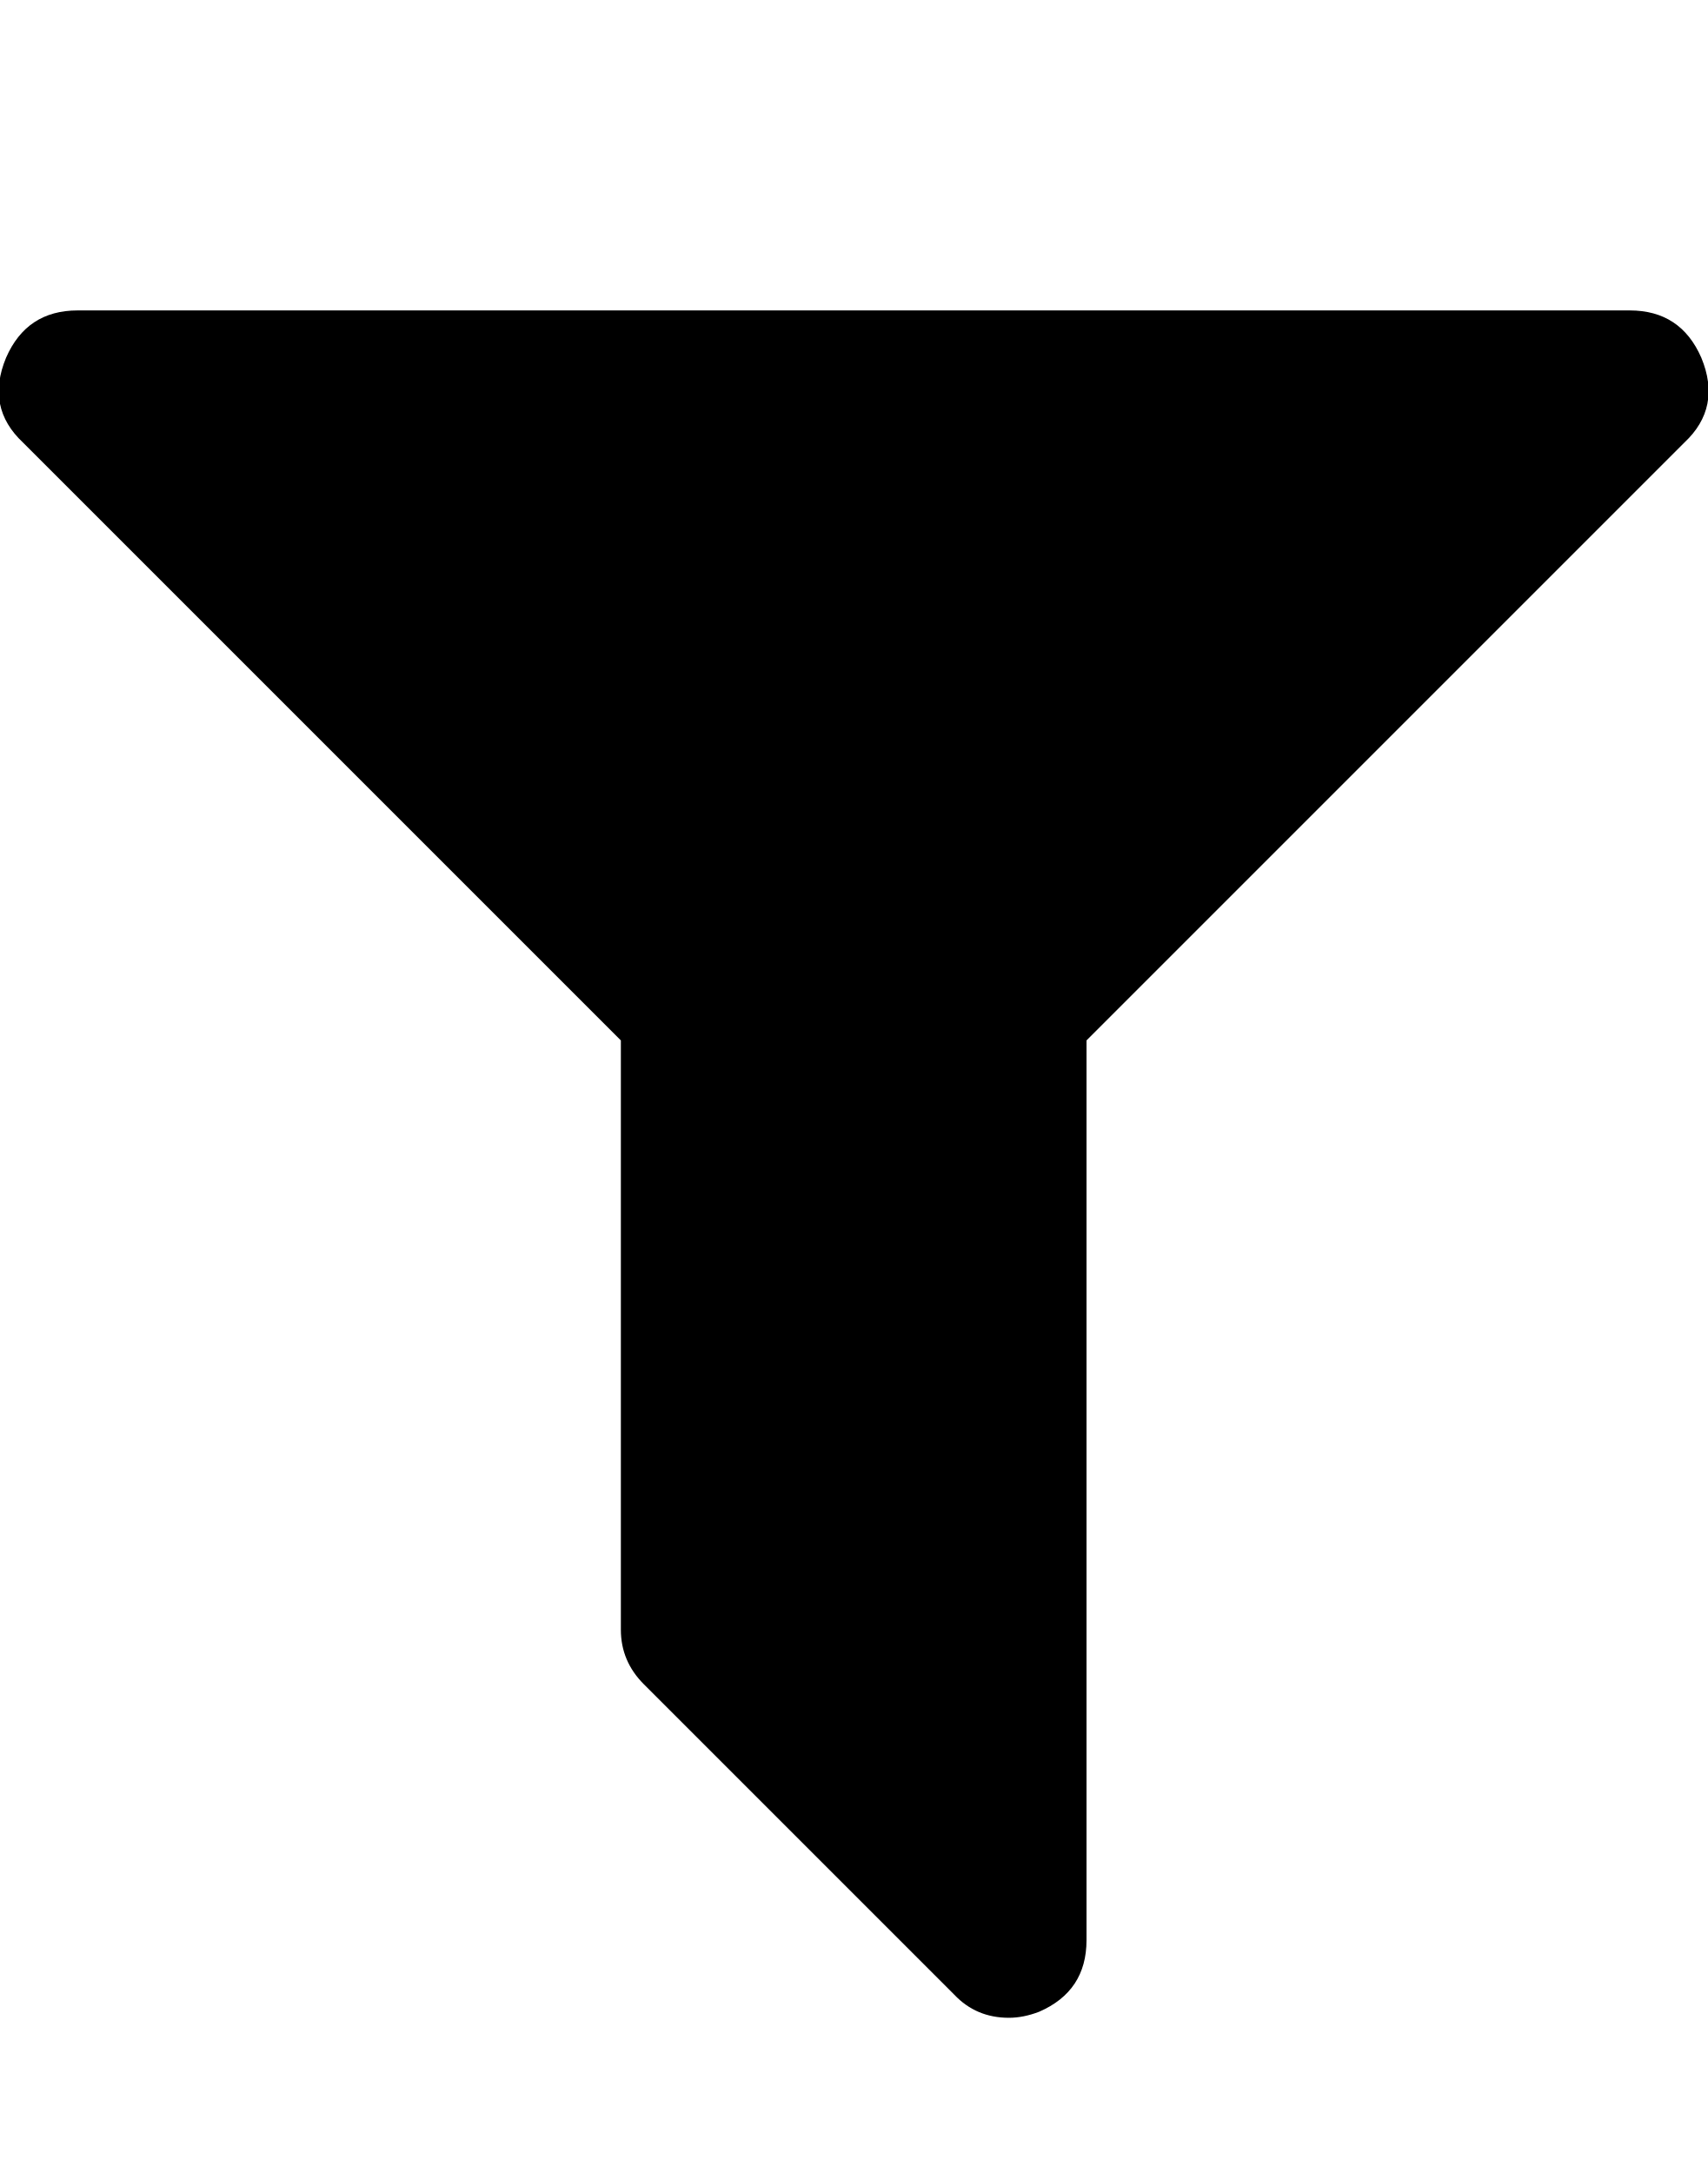
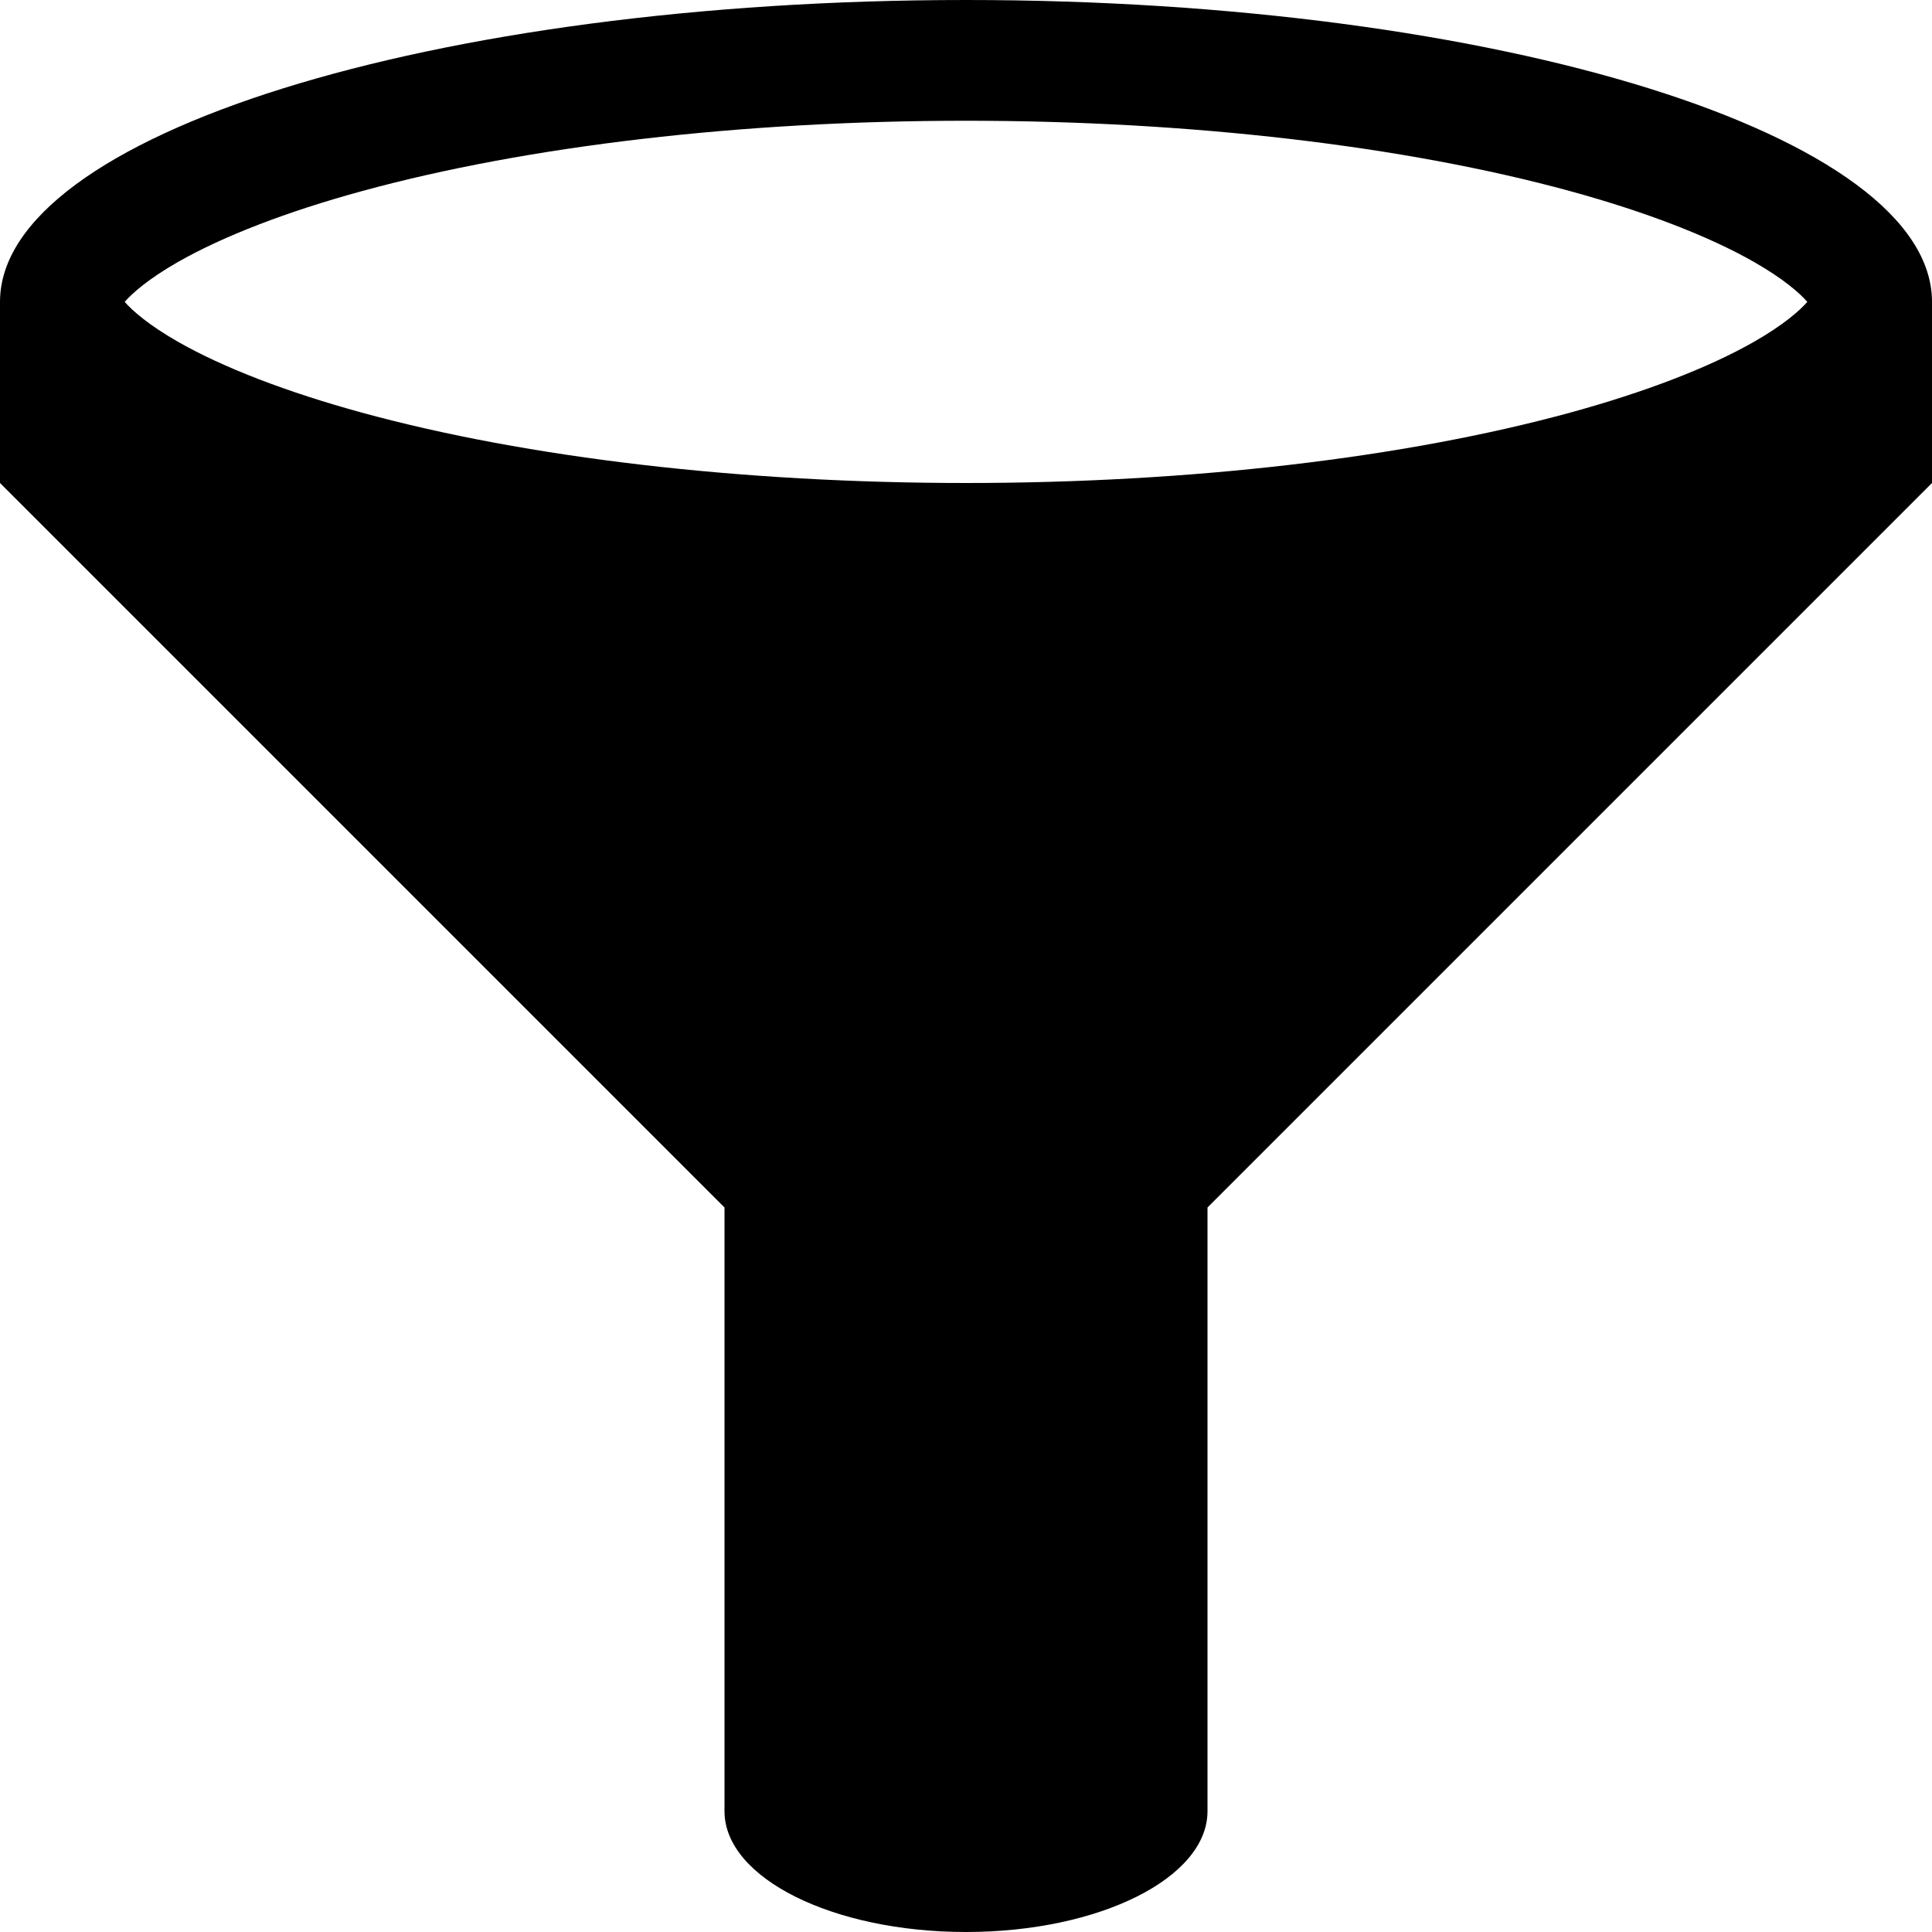
- <svg xmlns="http://www.w3.org/2000/svg" version="1.1" width="352" height="448" viewBox="0 0 352 448">
+ <svg xmlns="http://www.w3.org/2000/svg" version="1.1" width="512" height="512" viewBox="0 0 512 512">
  <g id="icomoon-ignore">
</g>
-   <path d="M350.75 73.75q4.25 10.25-3.5 17.5l-123.25 123.25v185.5q0 10.5-9.75 14.75-3.25 1.25-6.25 1.25-6.75 0-11.25-4.75l-64-64q-4.75-4.75-4.75-11.25v-121.5l-123.25-123.25q-7.75-7.25-3.5-17.5 4.25-9.75 14.75-9.75h320q10.5 0 14.75 9.75z" />
+   <path fill="#000" d="M256 0c-141.385 0-256 35.817-256 80v48l192 192v160c0 17.673 28.653 32 64 32s64-14.327 64-32v-160l192-192v-48c0-44.183-114.615-80-256-80zM47.192 69.412c11.972-6.829 28.791-13.31 48.639-18.744 43.972-12.038 100.854-18.668 160.169-18.668s116.197 6.63 160.169 18.668c19.848 5.434 36.667 11.915 48.64 18.744 7.896 4.503 12.162 8.312 14.148 10.588-1.986 2.276-6.253 6.084-14.148 10.588-11.973 6.829-28.792 13.31-48.64 18.744-43.971 12.038-100.854 18.668-160.169 18.668s-116.197-6.63-160.169-18.668c-19.848-5.434-36.667-11.915-48.639-18.744-7.896-4.504-12.162-8.312-14.149-10.588 1.987-2.276 6.253-6.084 14.149-10.588z" />
</svg>
